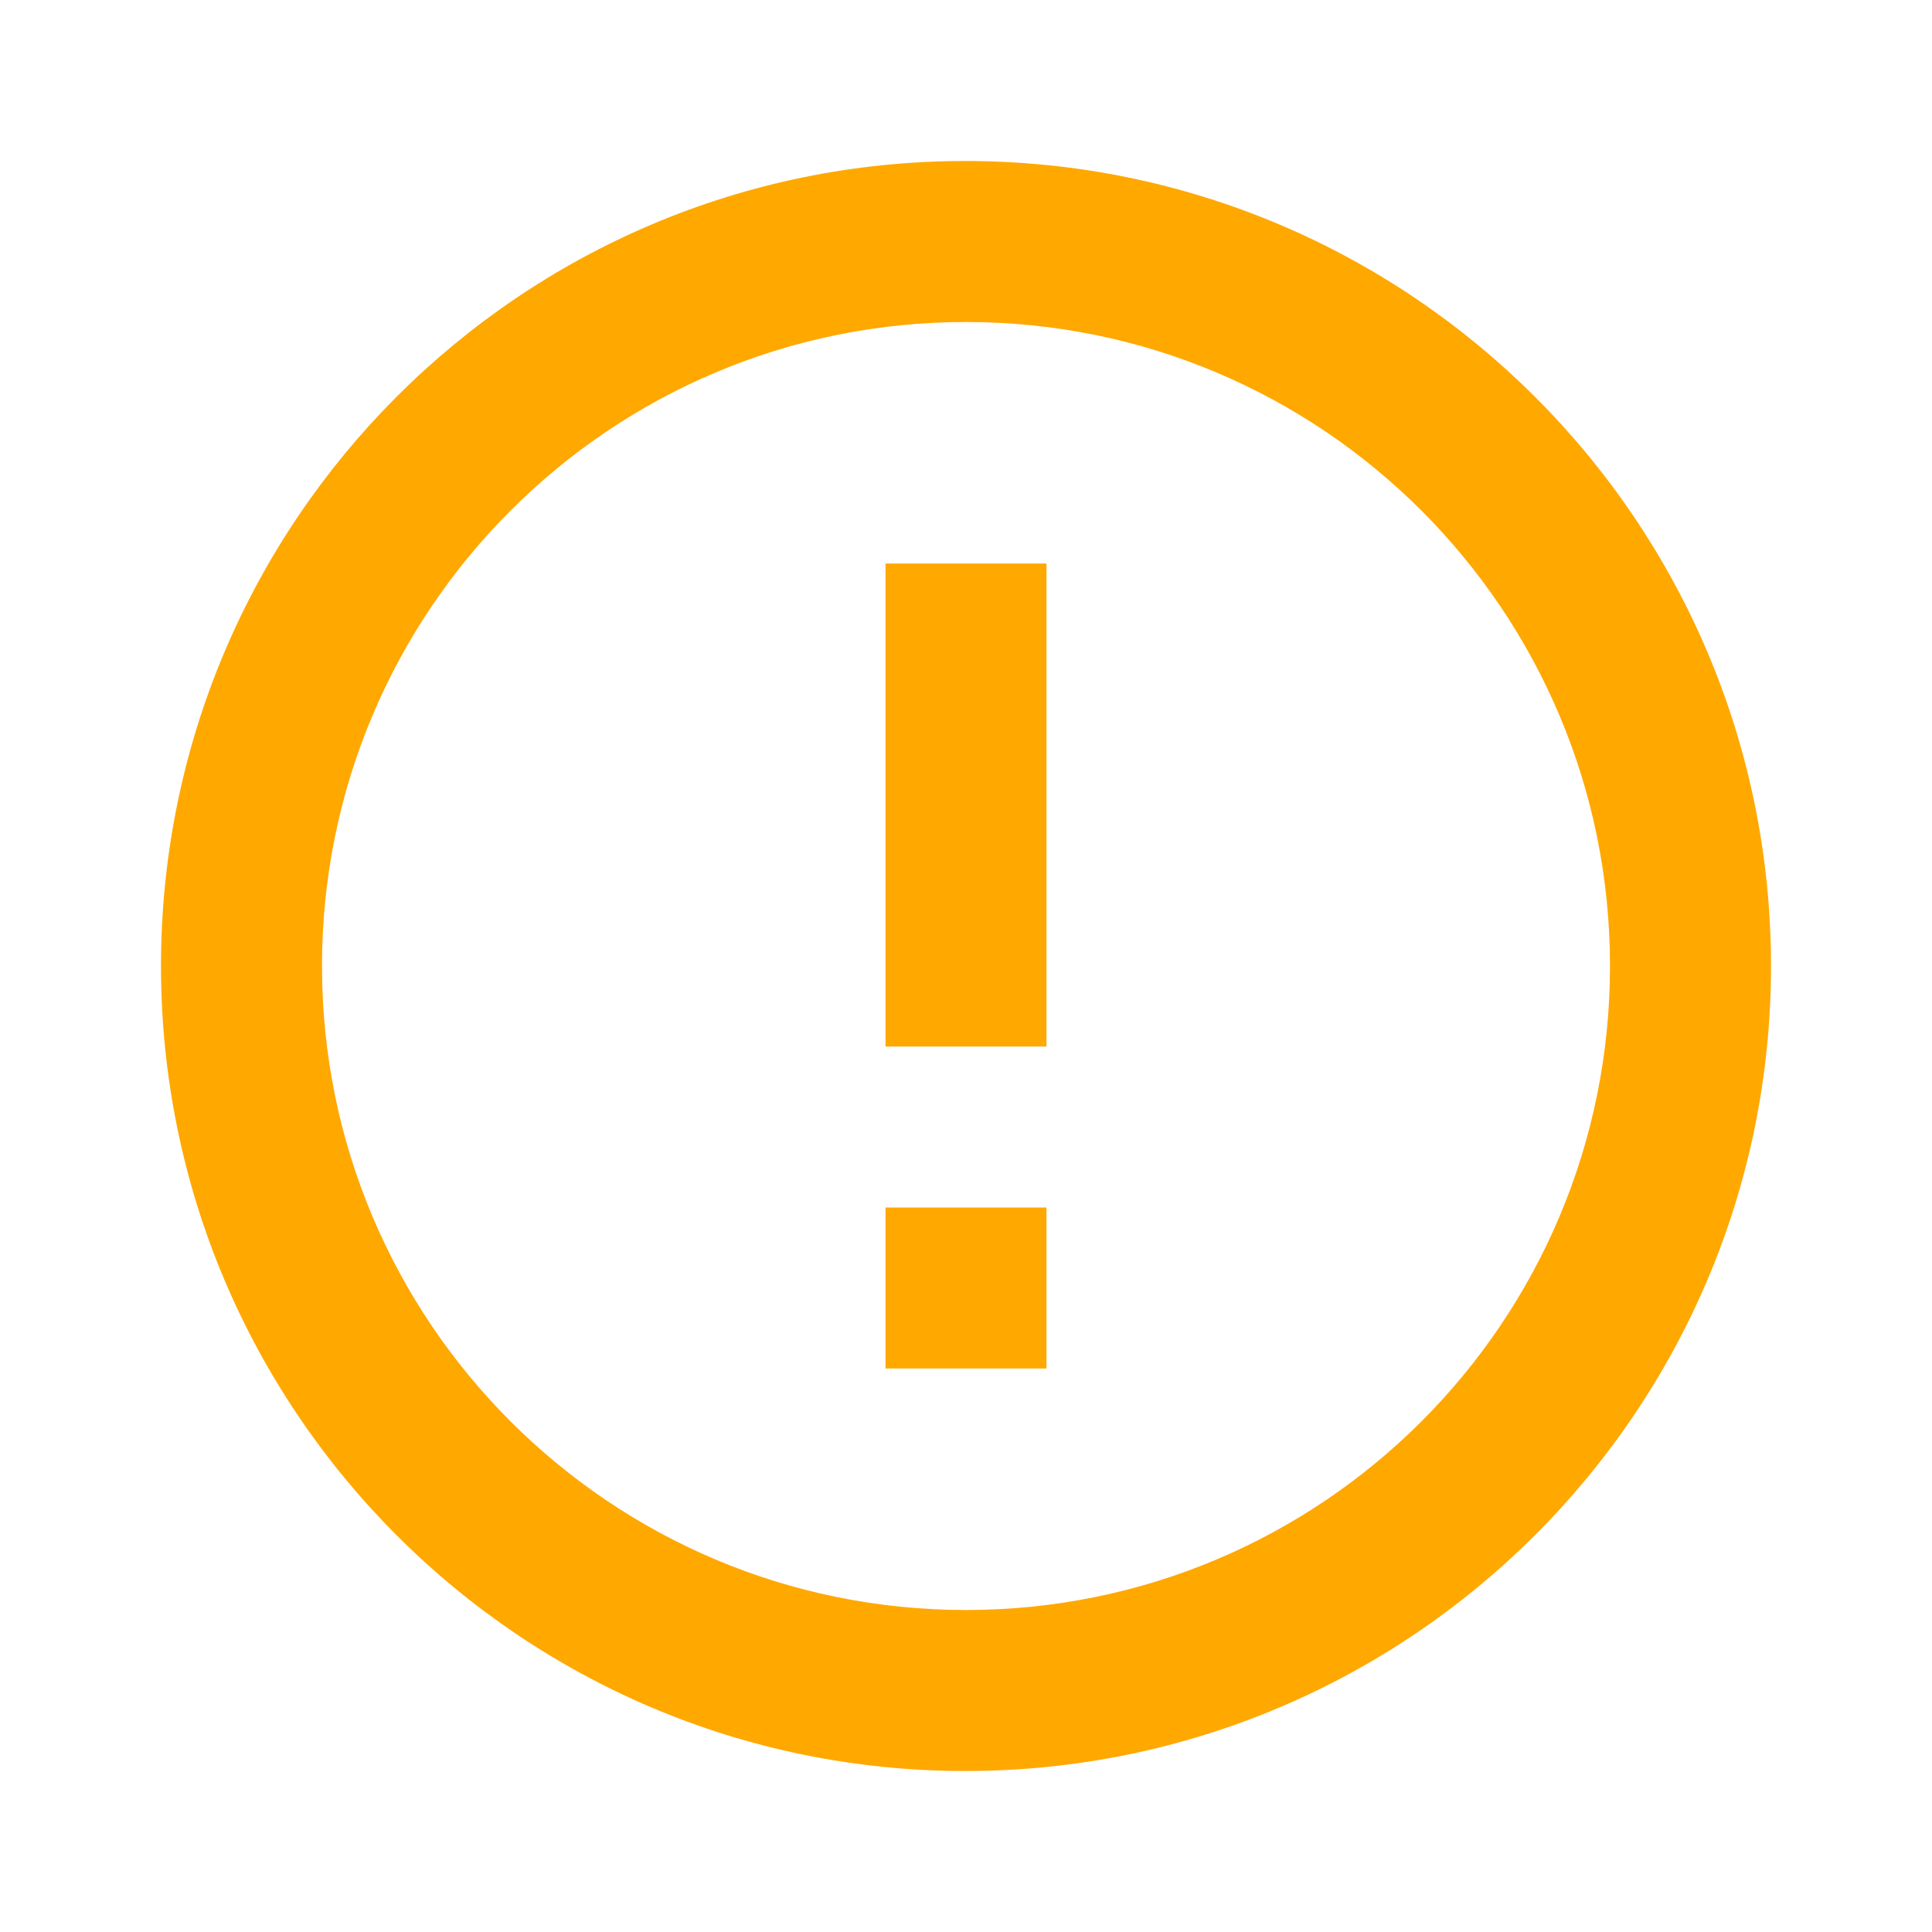
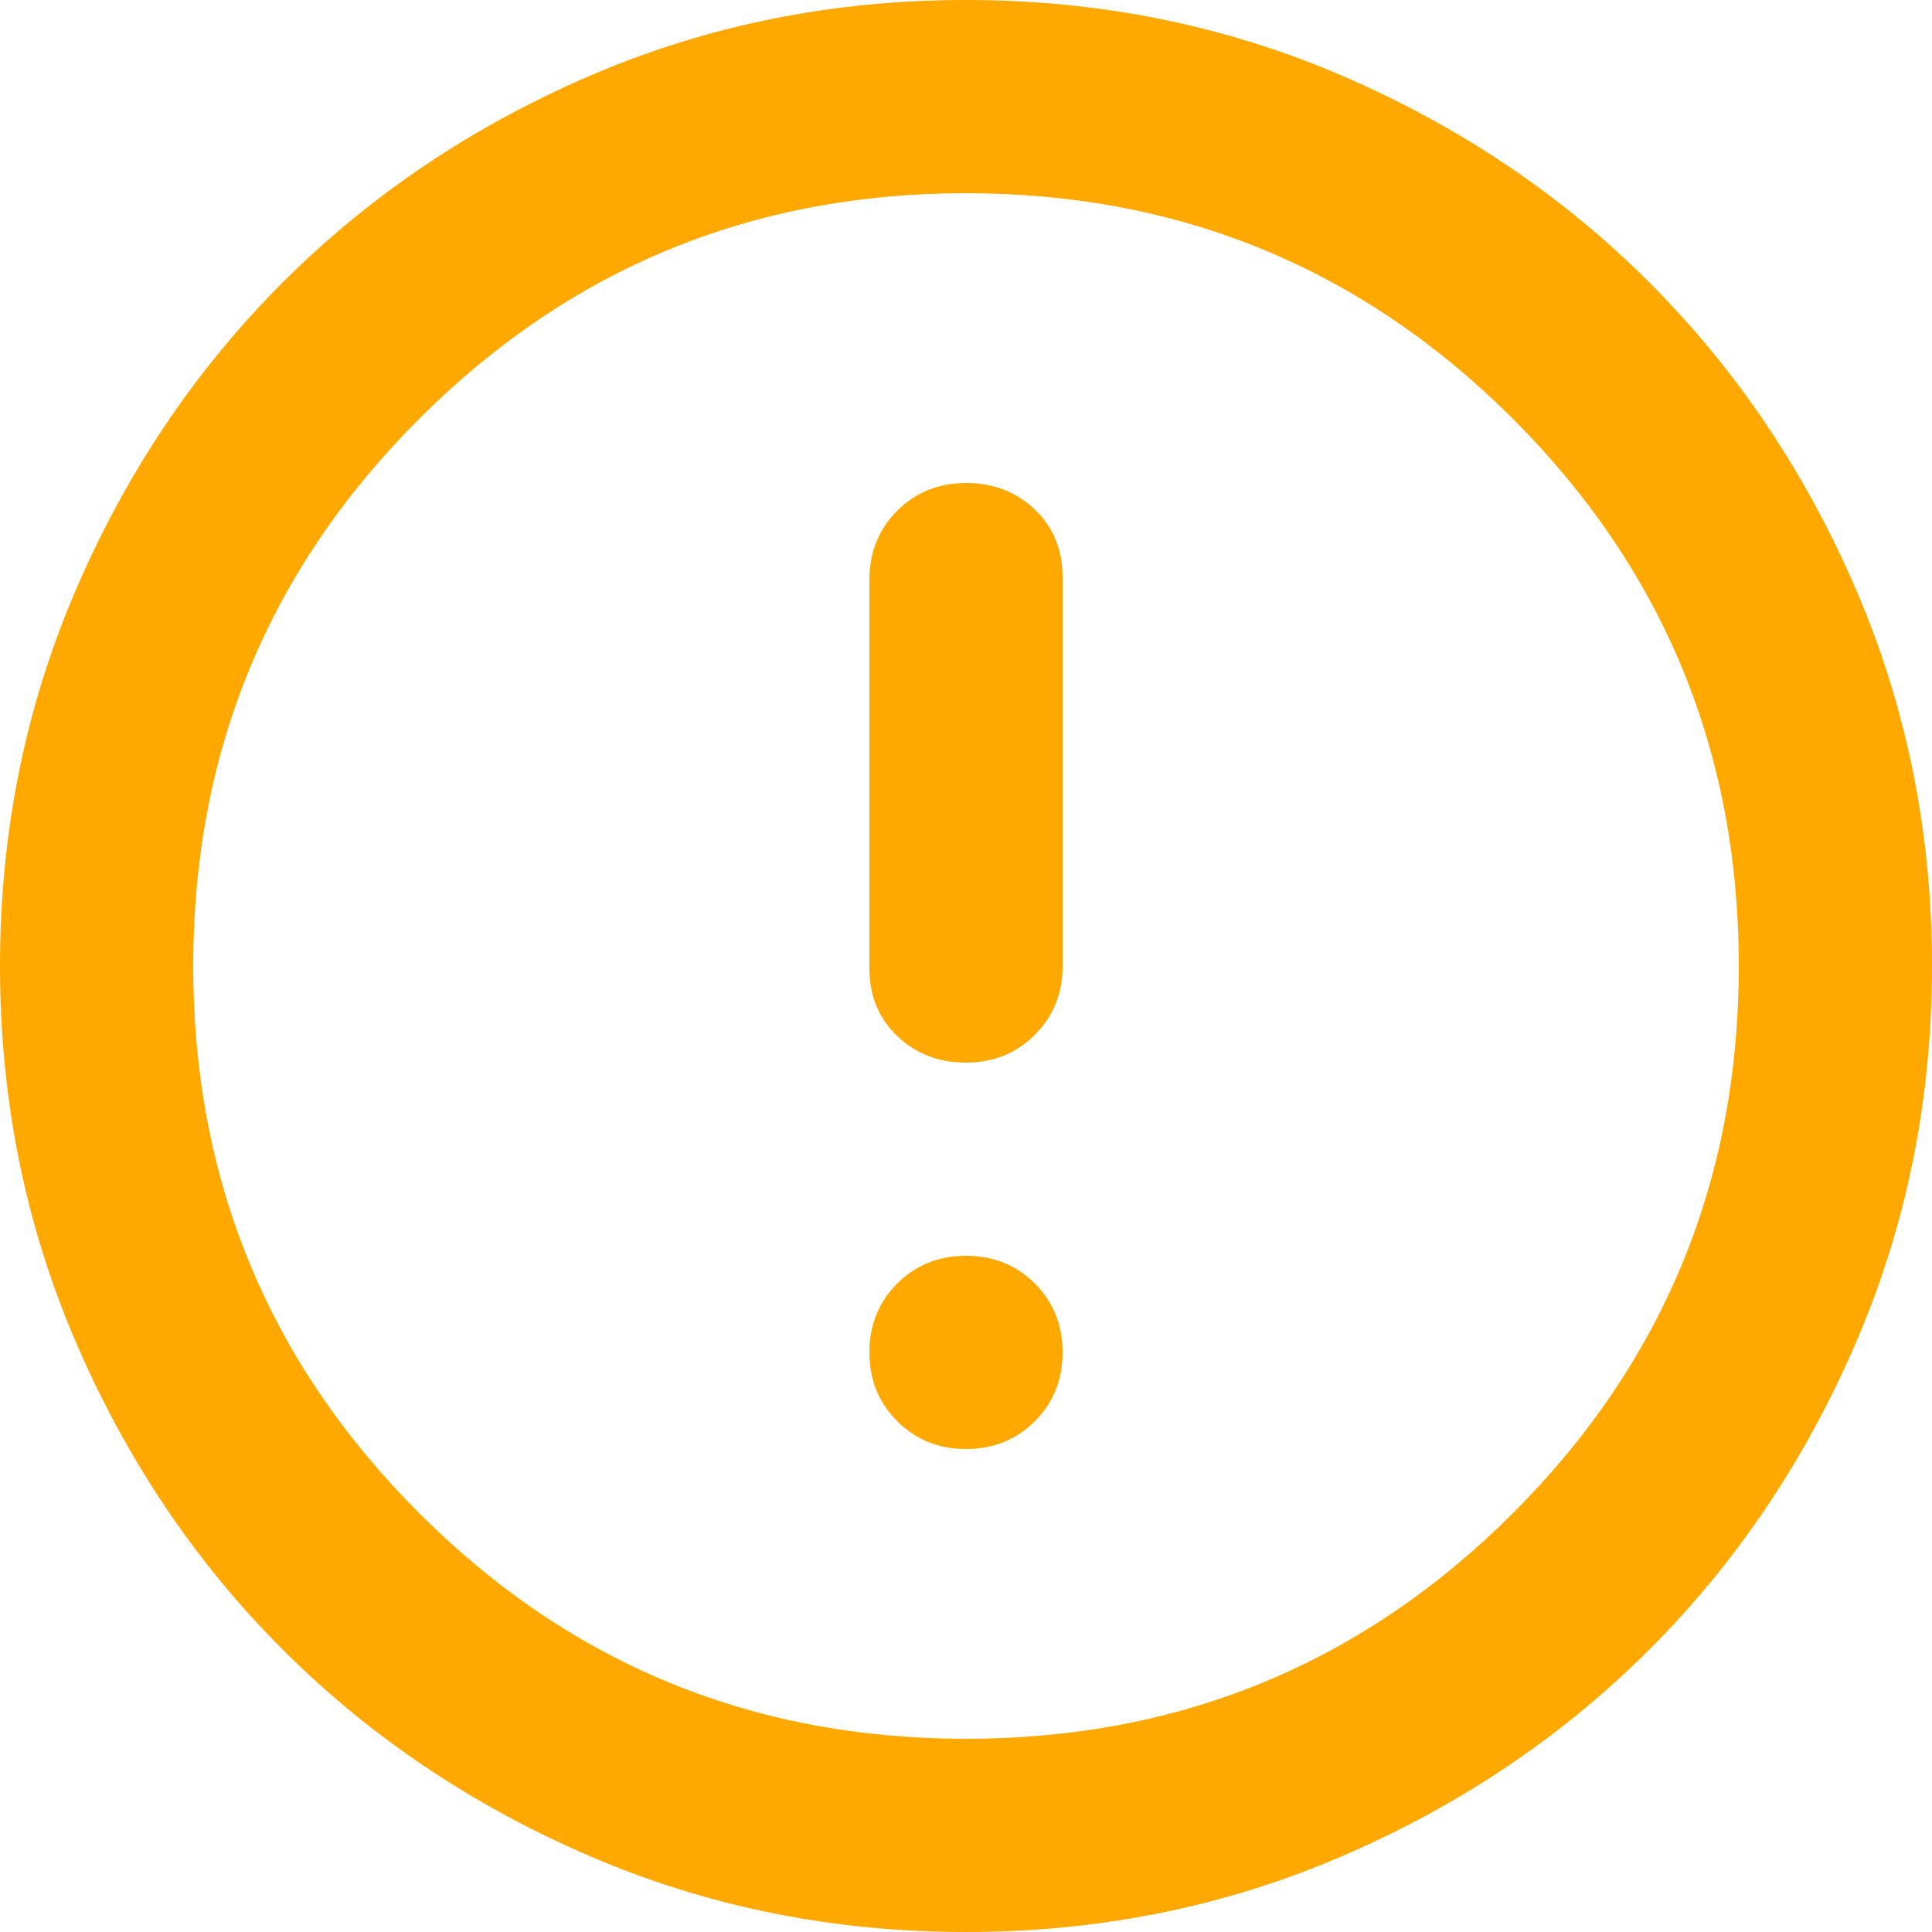
- <svg xmlns="http://www.w3.org/2000/svg" width="48" height="48" viewBox="0 0 48 48" fill="none">
-   <path d="M22 30H26V34H22V30ZM22 14H26V26H22V14ZM23.98 4C12.94 4 4 12.96 4 24C4 35.04 12.94 44 23.98 44C35.04 44 44 35.04 44 24C44 12.96 35.04 4 23.98 4ZM24 40C15.16 40 8 32.84 8 24C8 15.16 15.16 8 24 8C32.84 8 40 15.16 40 24C40 32.84 32.84 40 24 40Z" fill="#FFA800" />
+ <svg xmlns="http://www.w3.org/2000/svg" width="20" height="20" viewBox="0 0 20 20" fill="none">
+   <path d="M10 11C10.283 11 10.521 10.904 10.713 10.712C10.904 10.521 11 10.283 11 10V5.975C11 5.692 10.904 5.458 10.713 5.275C10.521 5.092 10.283 5 10 5C9.717 5 9.479 5.096 9.288 5.287C9.096 5.479 9 5.717 9 6V10.025C9 10.308 9.096 10.542 9.288 10.725C9.479 10.908 9.717 11 10 11ZM10 15C10.283 15 10.521 14.904 10.713 14.712C10.904 14.521 11 14.283 11 14C11 13.717 10.904 13.479 10.713 13.287C10.521 13.096 10.283 13 10 13C9.717 13 9.479 13.096 9.288 13.287C9.096 13.479 9 13.717 9 14C9 14.283 9.096 14.521 9.288 14.712C9.479 14.904 9.717 15 10 15ZM10 20C8.617 20 7.317 19.737 6.1 19.212C4.883 18.687 3.825 17.975 2.925 17.075C2.025 16.175 1.313 15.117 0.788 13.9C0.263 12.683 0 11.383 0 10C0 8.617 0.263 7.317 0.788 6.1C1.313 4.883 2.025 3.825 2.925 2.925C3.825 2.025 4.883 1.312 6.1 0.787C7.317 0.262 8.617 0 10 0C11.383 0 12.683 0.262 13.9 0.787C15.117 1.312 16.175 2.025 17.075 2.925C17.975 3.825 18.687 4.883 19.212 6.1C19.737 7.317 20 8.617 20 10C20 11.383 19.737 12.683 19.212 13.9C18.687 15.117 17.975 16.175 17.075 17.075C16.175 17.975 15.117 18.687 13.9 19.212C12.683 19.737 11.383 20 10 20ZM10 18C12.217 18 14.104 17.221 15.663 15.663C17.221 14.104 18 12.217 18 10C18 7.783 17.221 5.896 15.663 4.337C14.104 2.779 12.217 2 10 2C7.783 2 5.896 2.779 4.338 4.337C2.779 5.896 2 7.783 2 10C2 12.217 2.779 14.104 4.338 15.663C5.896 17.221 7.783 18 10 18Z" fill="#FFA800" />
</svg>
